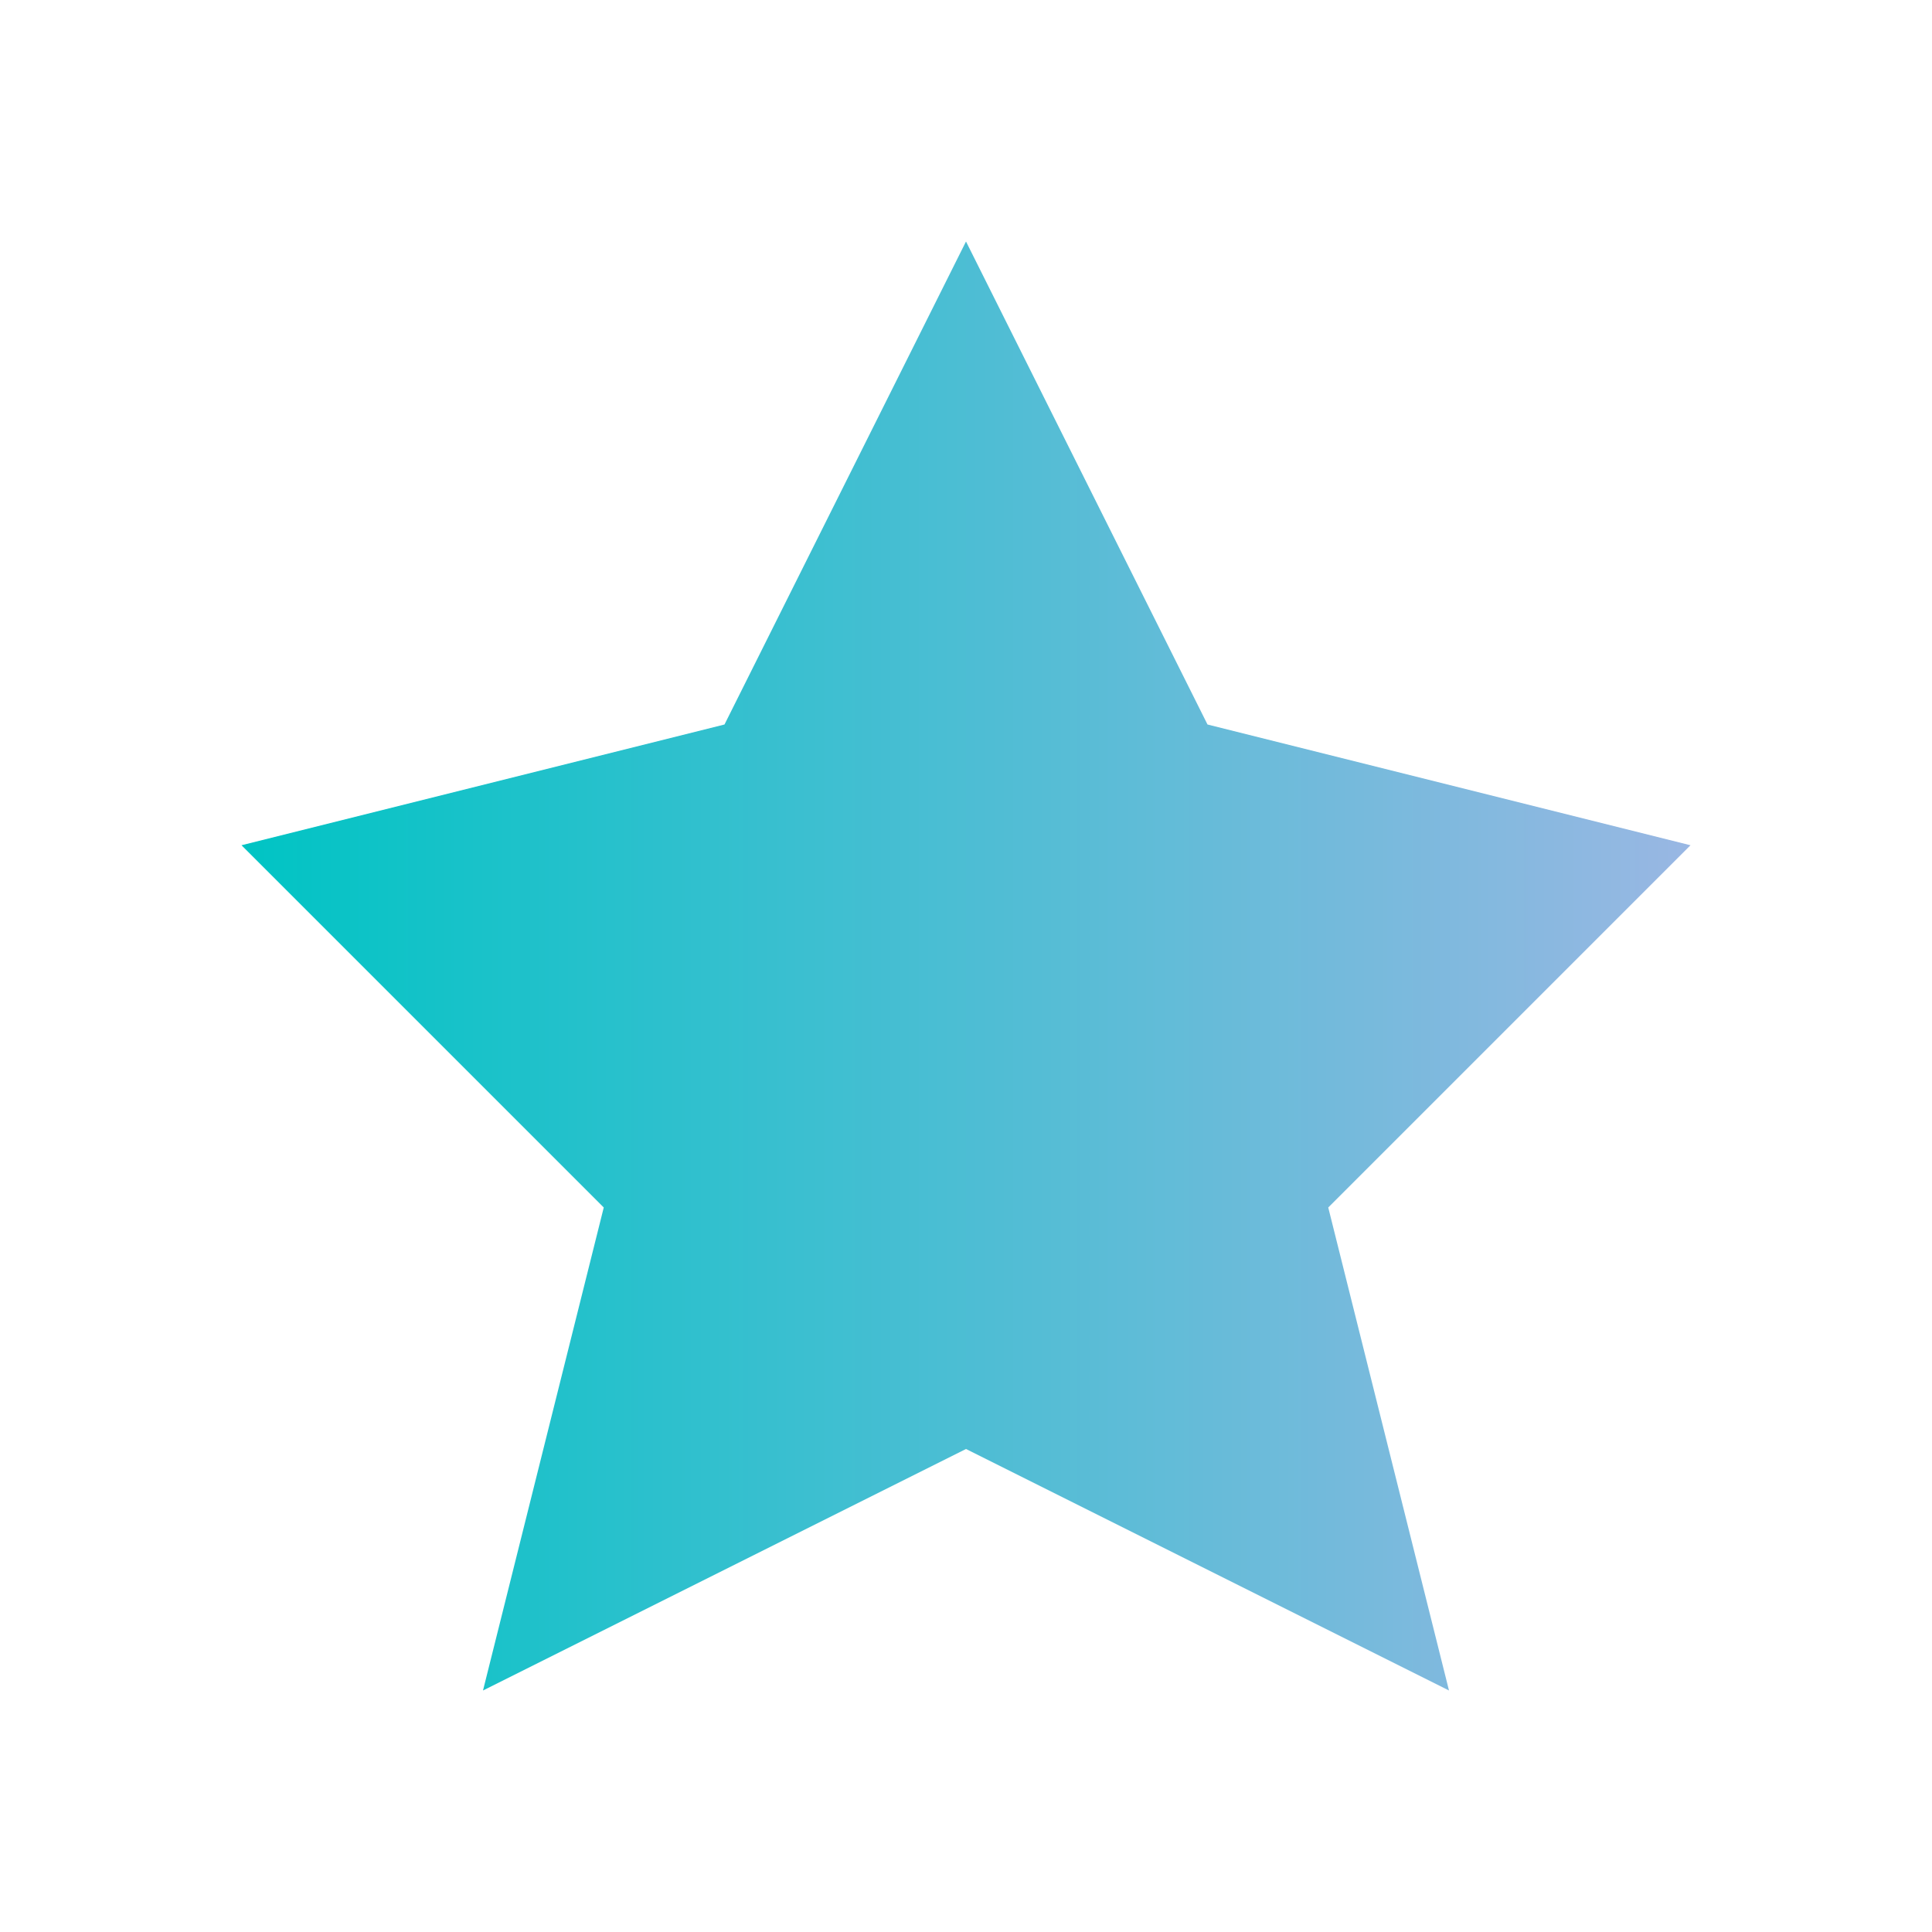
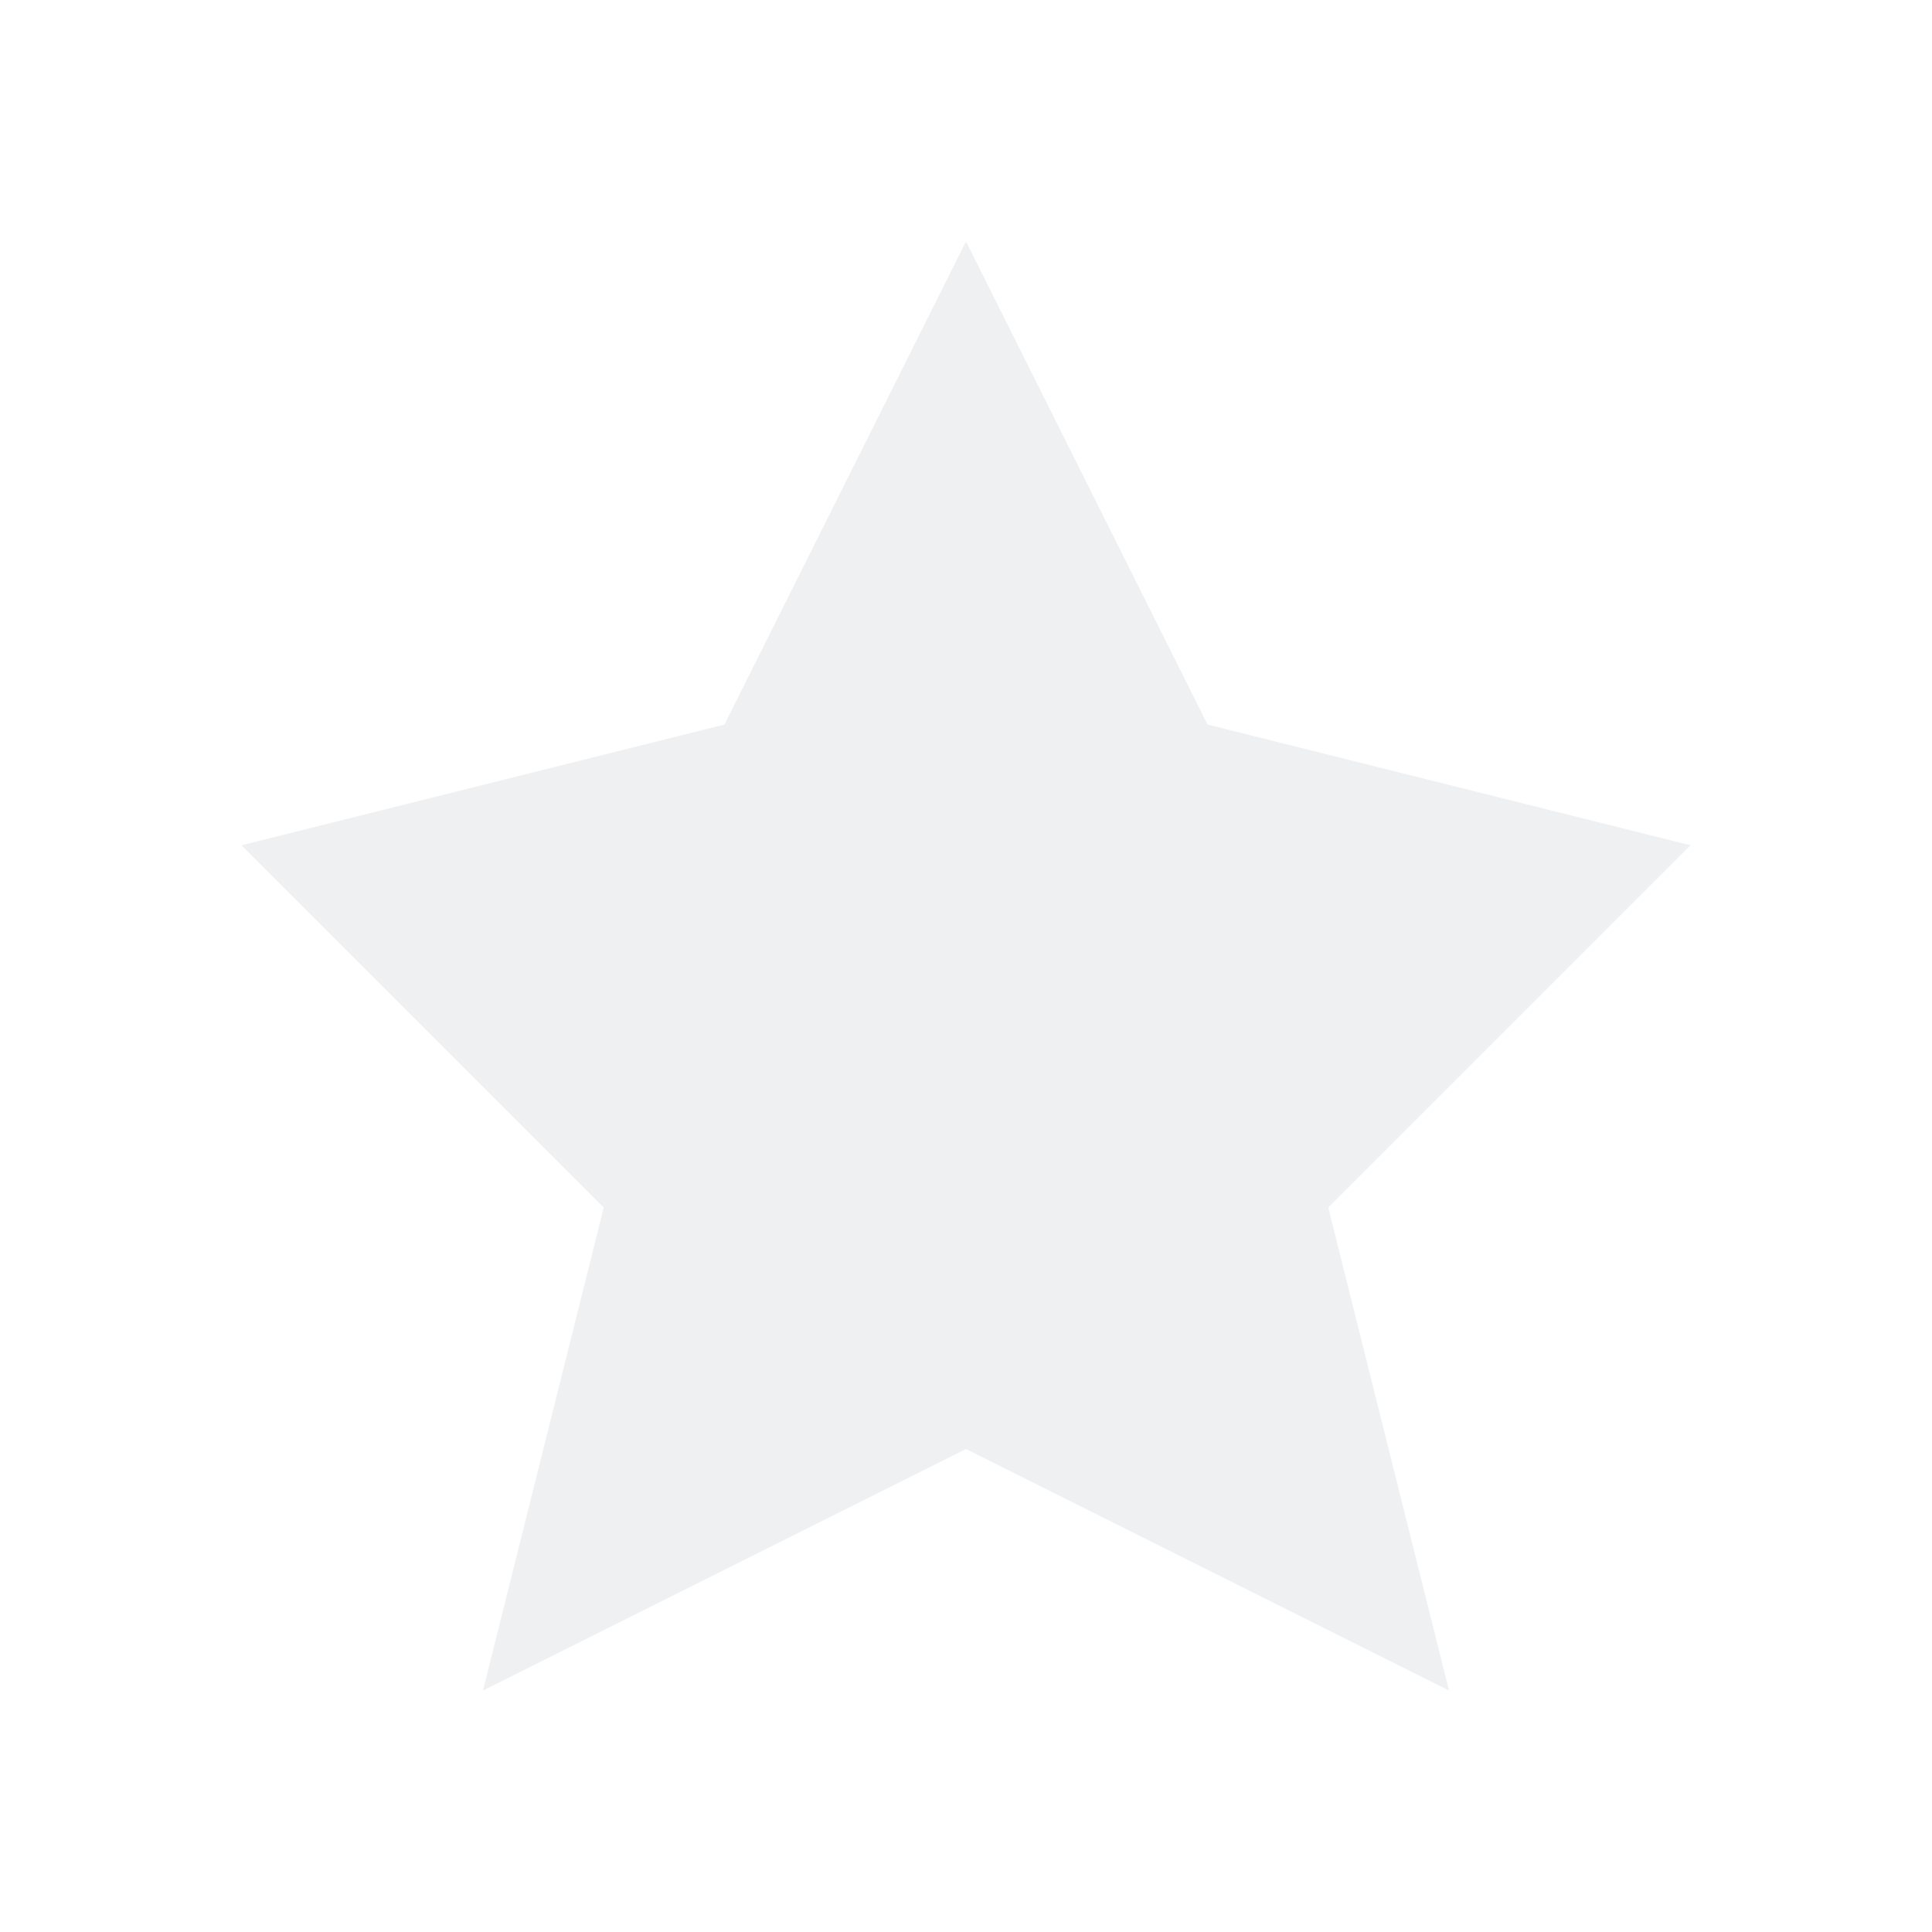
- <svg xmlns="http://www.w3.org/2000/svg" xmlns:xlink="http://www.w3.org/1999/xlink" viewBox="0 0 16 16" version="1.1" id="svg7">
+ <svg xmlns="http://www.w3.org/2000/svg" viewBox="0 0 16 16">
  <defs id="defs3051">
-     <linearGradient id="linearGradient937">
-       <stop style="stop-color:#00c4c4;stop-opacity:1;" offset="0" id="stop933" />
-       <stop style="stop-color:#99b7e3;stop-opacity:1" offset="1" id="stop935" />
-     </linearGradient>
    <style type="text/css" id="current-color-scheme">
      .ColorScheme-Text {
        color:#eff0f1;
      }
      </style>
-     <linearGradient xlink:href="#linearGradient937" id="linearGradient939" x1="2" y1="1044.362" x2="14" y2="1044.362" gradientUnits="userSpaceOnUse" />
  </defs>
-   <g transform="translate(0,-1036.362)" id="g5">
-     <path style="fill:url(#linearGradient939);fill-opacity:1;stroke:none" d="m 8,1038.362 -2,4 -4,1 3,3 -1,4 4,-2 4,2 -1,-4 3,-3 -4,-1 z" id="path4114" class="ColorScheme-Text" />
-   </g>
+   <path style="fill:currentColor" d="m 8,2 -2,4 -4,1 3,3 -1,4 4,-2 4,2 -1,-4 3,-3 -4,-1 z" class="ColorScheme-Text" />
</svg>
